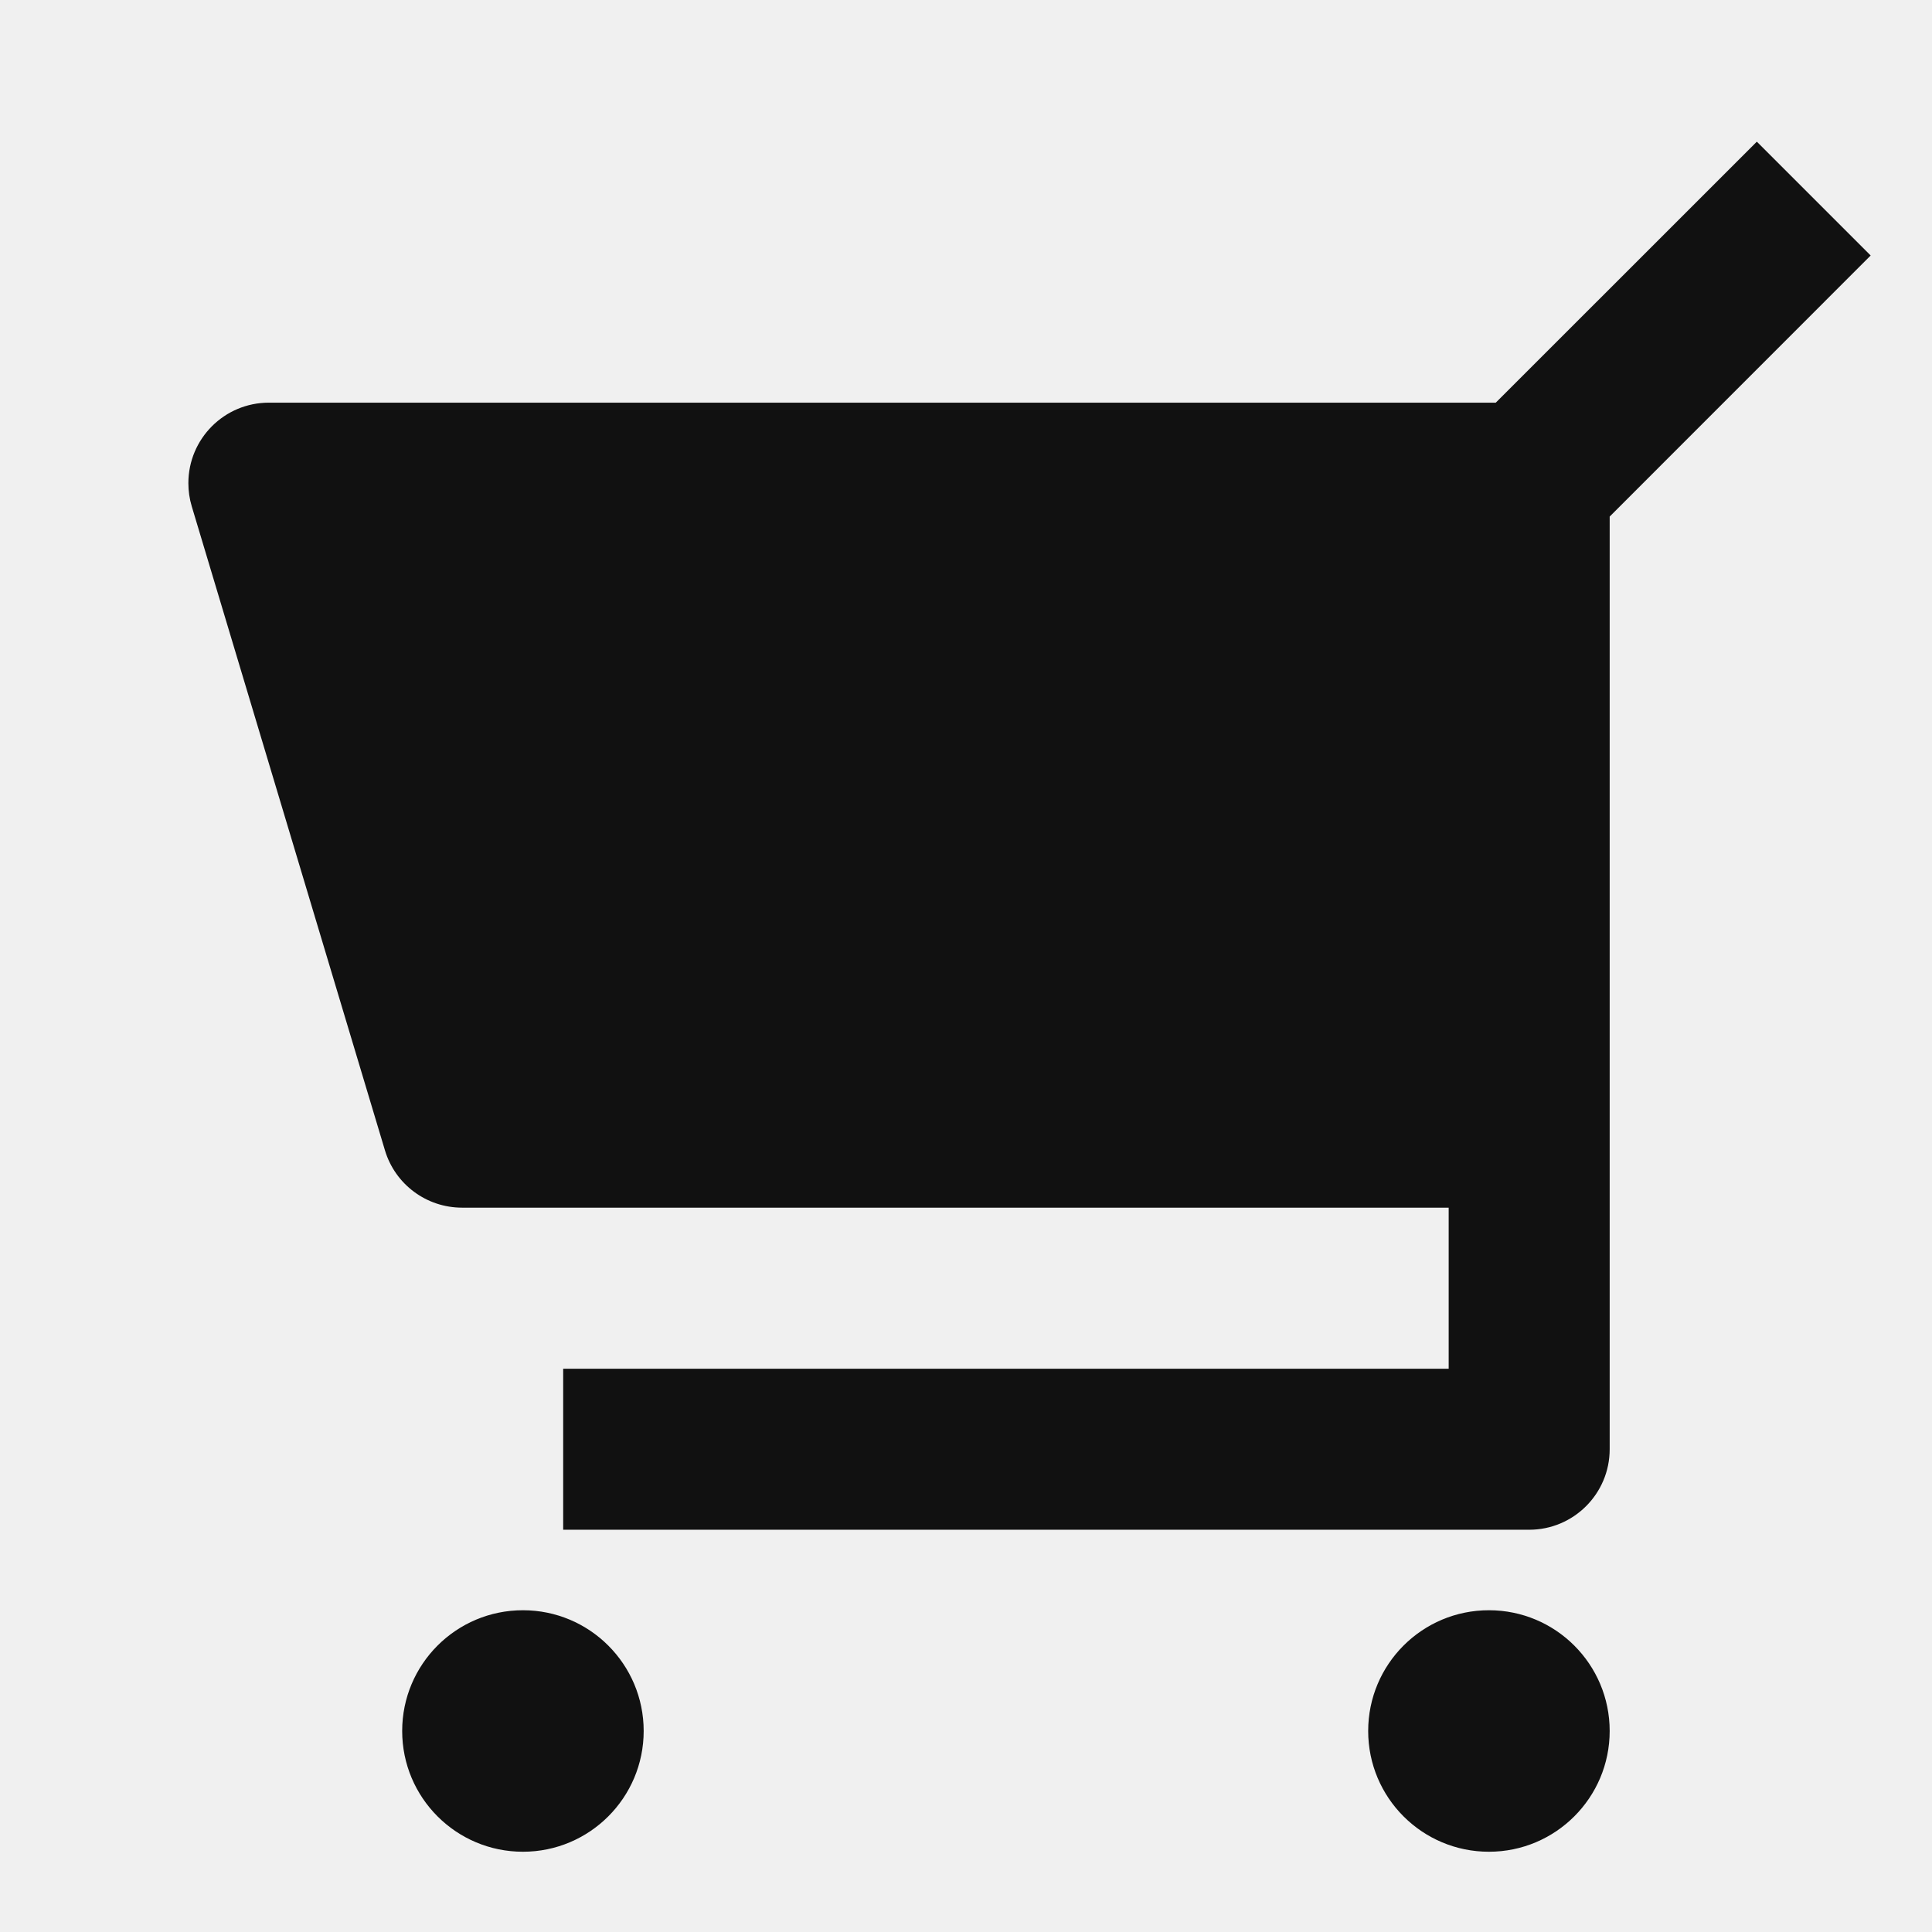
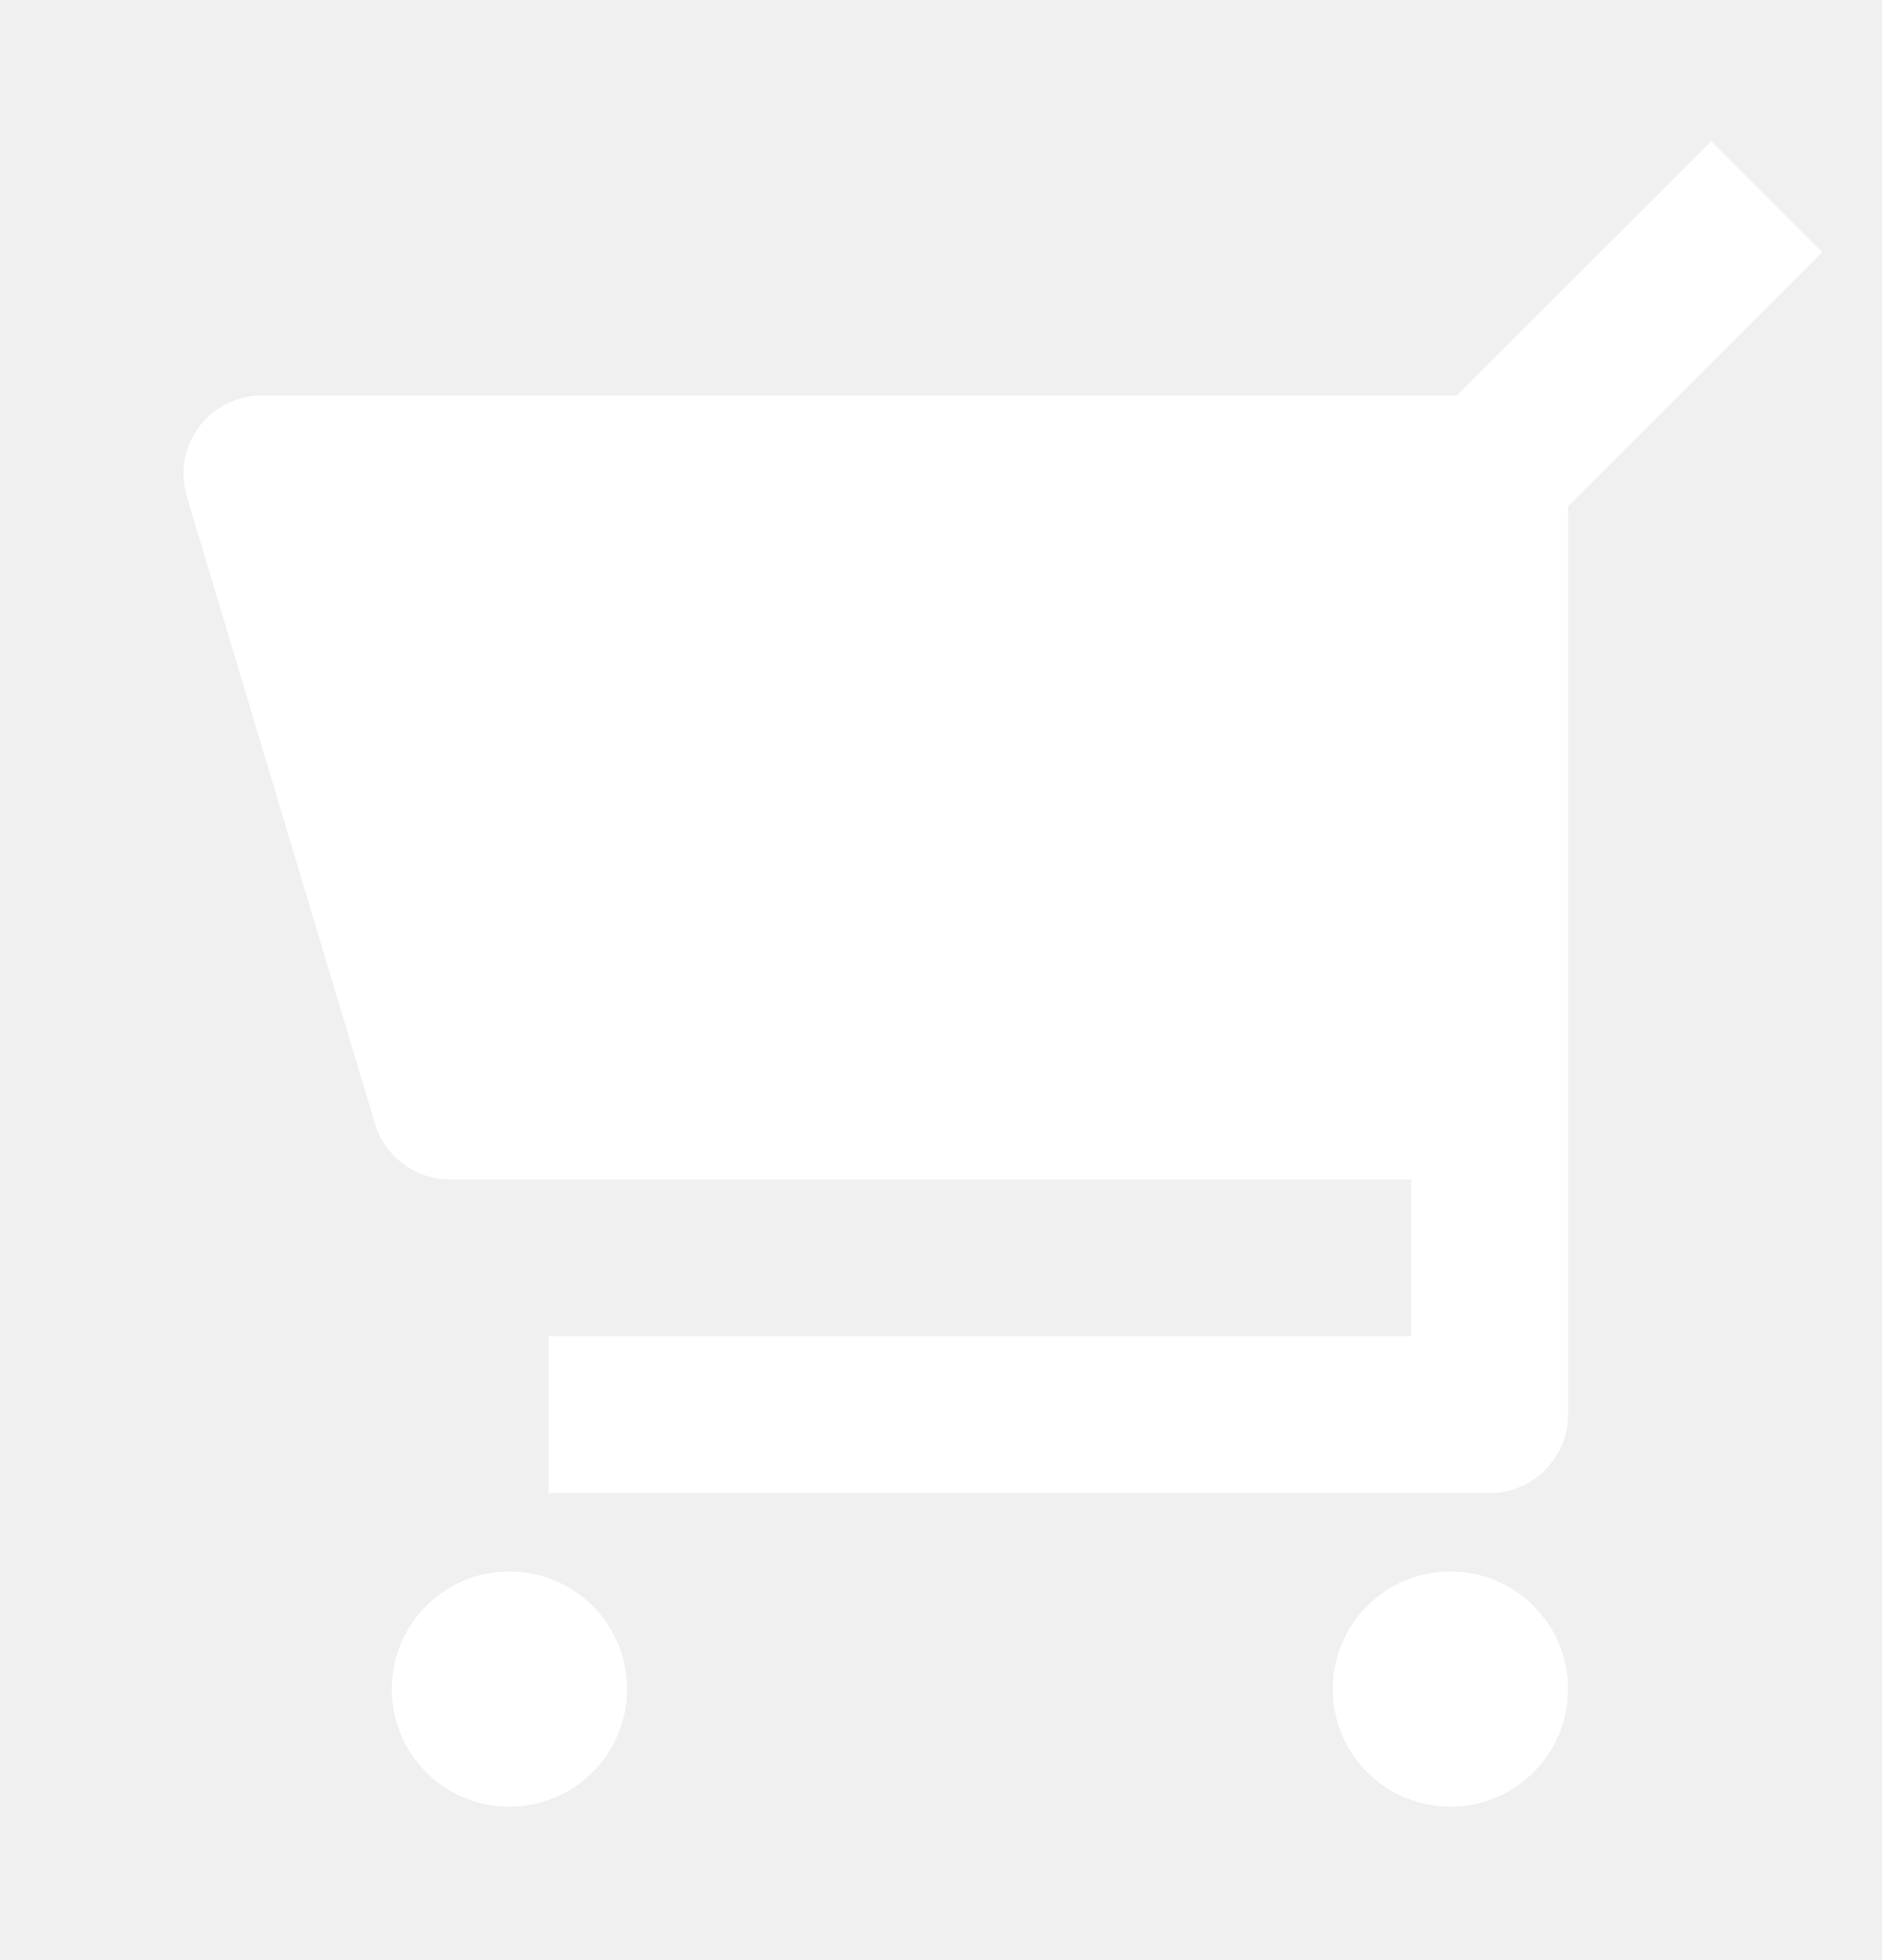
- <svg xmlns="http://www.w3.org/2000/svg" width="24" height="24" viewBox="0 0 24 24" fill="none">
-   <path d="M19.996 6.417L23.238 3.174L21.824 1.76L18.581 5.002H3.34C2.787 5.002 2.34 5.45 2.34 6.002C2.34 6.1 2.354 6.197 2.382 6.29L4.782 14.29C4.909 14.713 5.298 15.002 5.74 15.002H17.996V17.003H6.996V19.003H18.996C19.548 19.003 19.996 18.555 19.996 18.003V6.417ZM18.496 23.003C19.324 23.003 19.996 22.331 19.996 21.503C19.996 20.674 19.324 20.003 18.496 20.003C17.667 20.003 16.996 20.674 16.996 21.503C16.996 22.331 17.667 23.003 18.496 23.003ZM6.496 23.003C7.324 23.003 7.996 22.331 7.996 21.503C7.996 20.674 7.324 20.003 6.496 20.003C5.667 20.003 4.996 20.674 4.996 21.503C4.996 22.331 5.667 23.003 6.496 23.003Z" fill="#111111" />
+ <svg xmlns="http://www.w3.org/2000/svg" width="24" height="25" viewBox="0 0 24 25" fill="none">
+   <path d="M19.996 6.458L23.238 3.216L21.824 1.802L18.581 5.044H3.34C2.787 5.044 2.34 5.492 2.34 6.044C2.34 6.142 2.354 6.238 2.382 6.332L4.782 14.332C4.909 14.755 5.298 15.044 5.74 15.044H17.996V17.044H6.996V19.044H18.996C19.548 19.044 19.996 18.596 19.996 18.044V6.458ZM18.496 23.044C19.324 23.044 19.996 22.373 19.996 21.544C19.996 20.716 19.324 20.044 18.496 20.044C17.667 20.044 16.996 20.716 16.996 21.544C16.996 22.373 17.667 23.044 18.496 23.044ZM6.496 23.044C7.324 23.044 7.996 22.373 7.996 21.544C7.996 20.716 7.324 20.044 6.496 20.044C5.667 20.044 4.996 20.716 4.996 21.544C4.996 22.373 5.667 23.044 6.496 23.044Z" fill="white" />
</svg>
